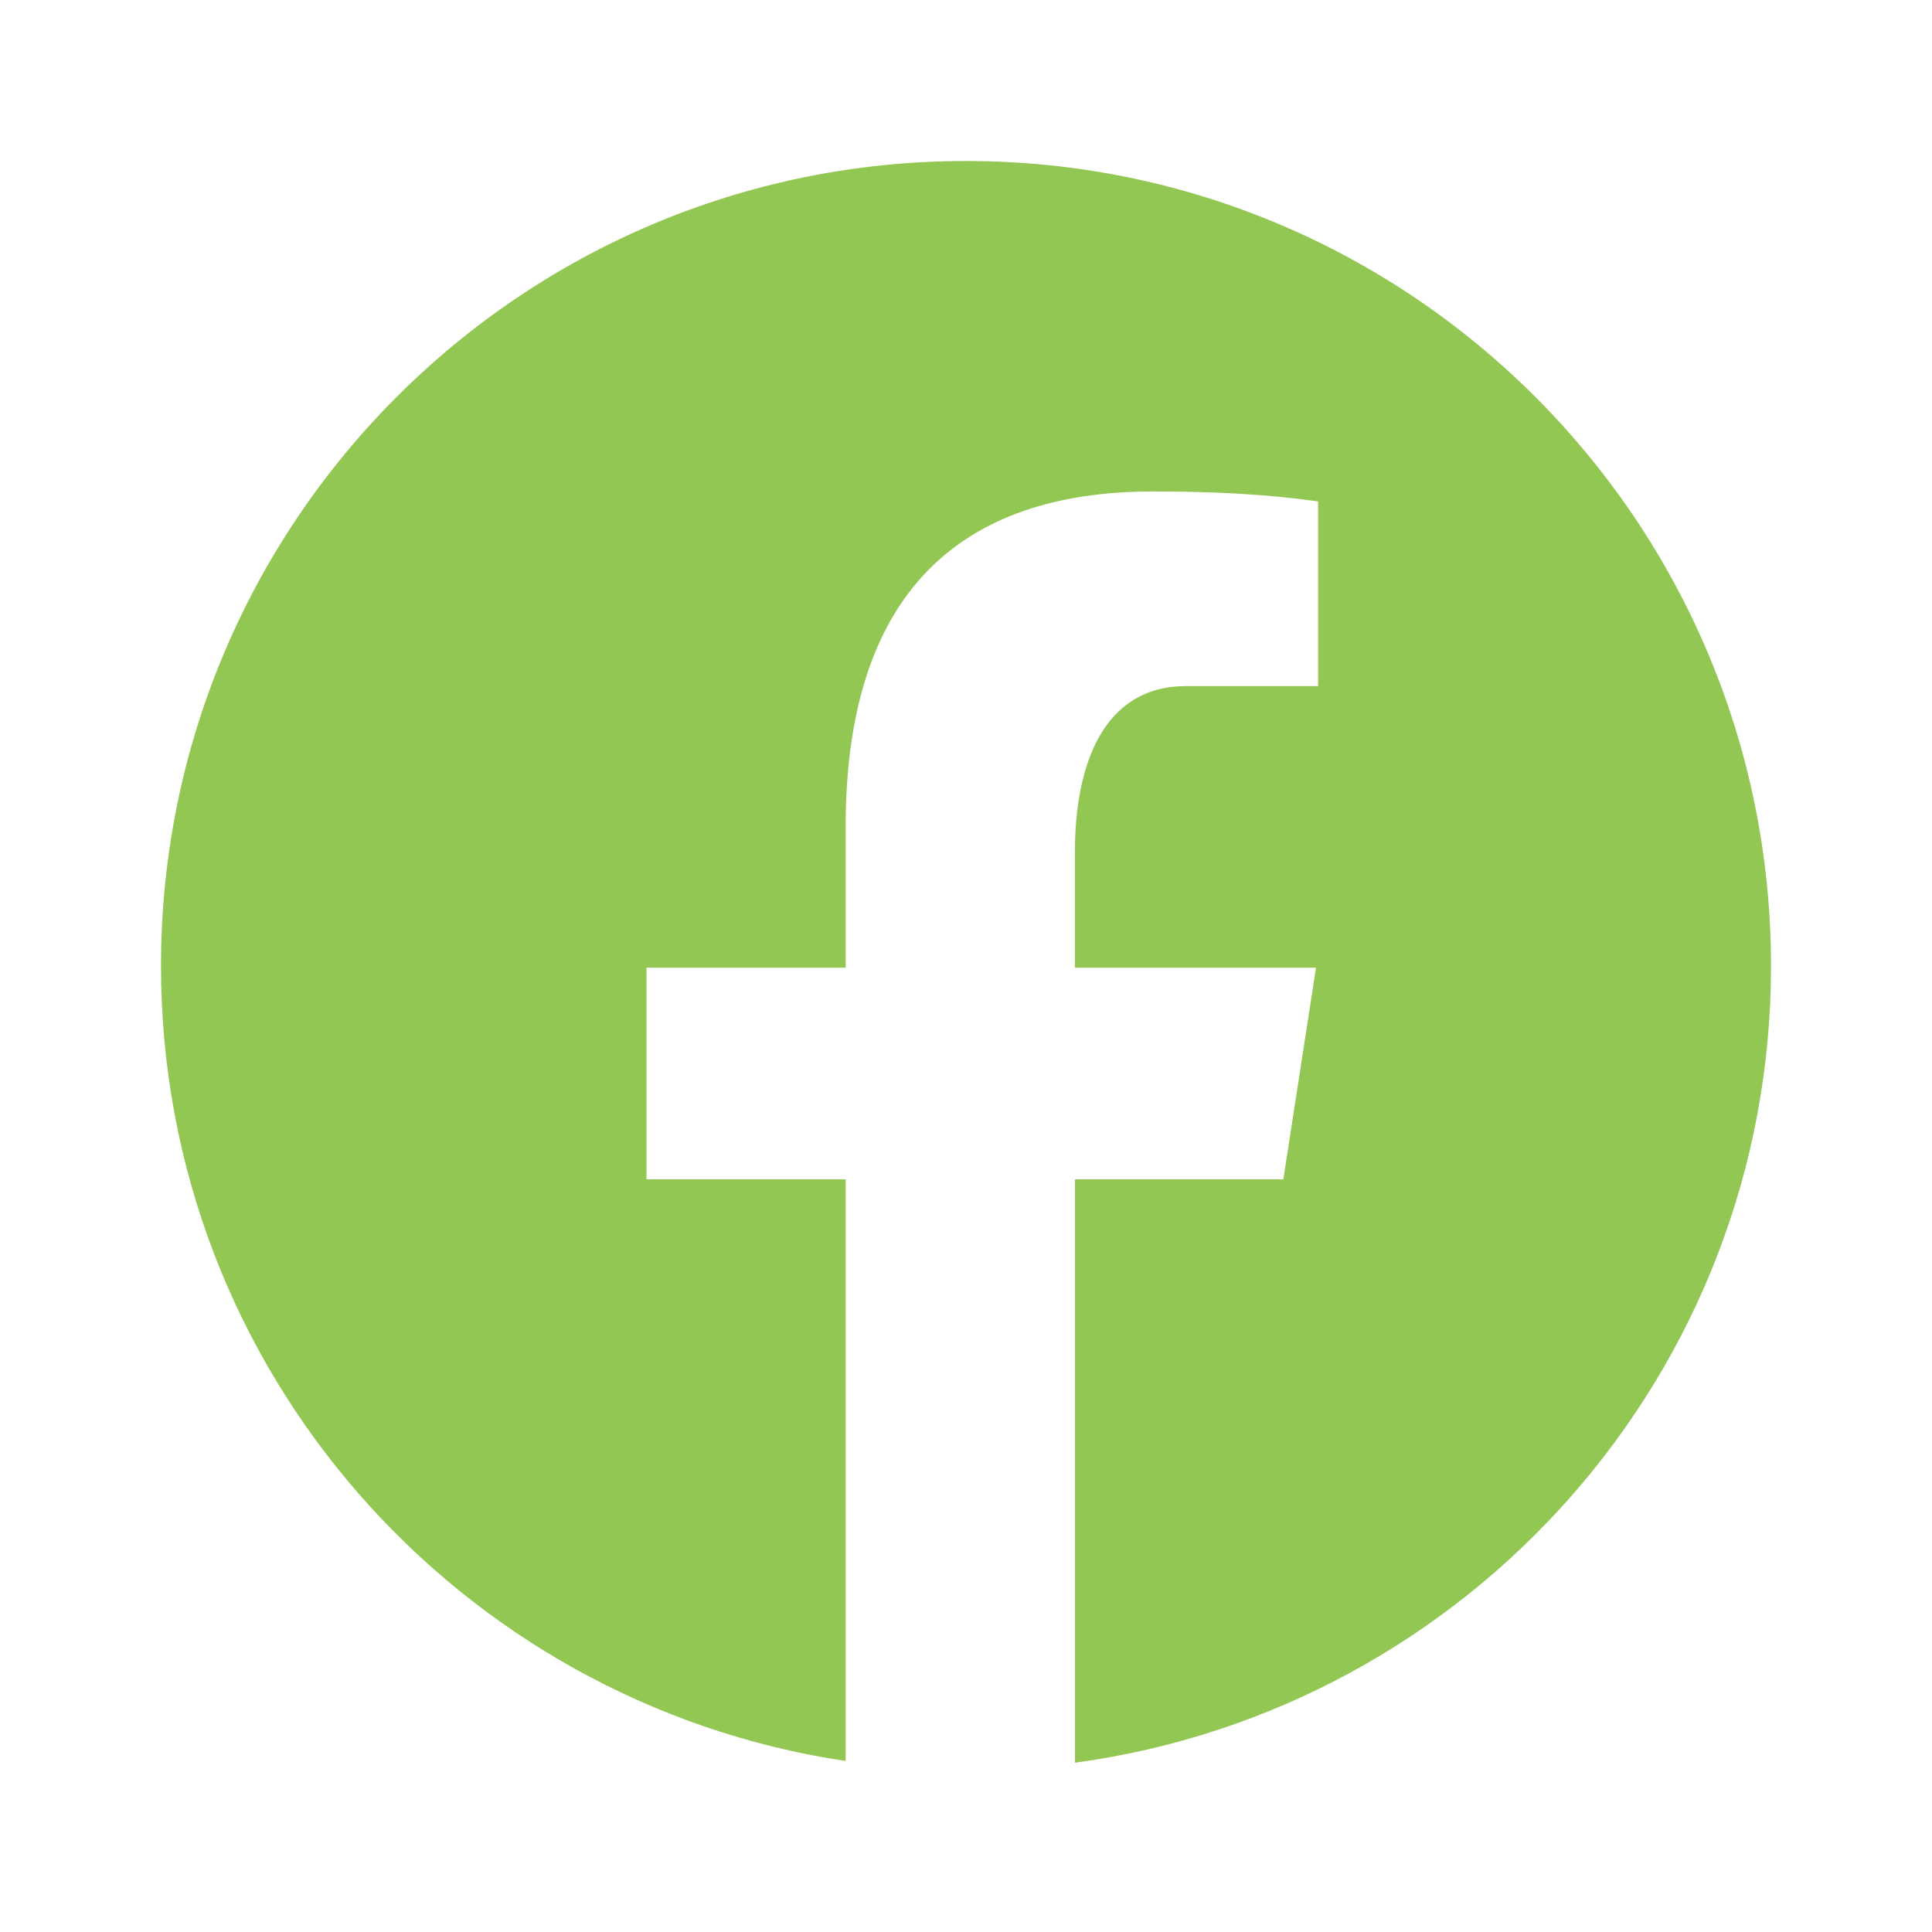
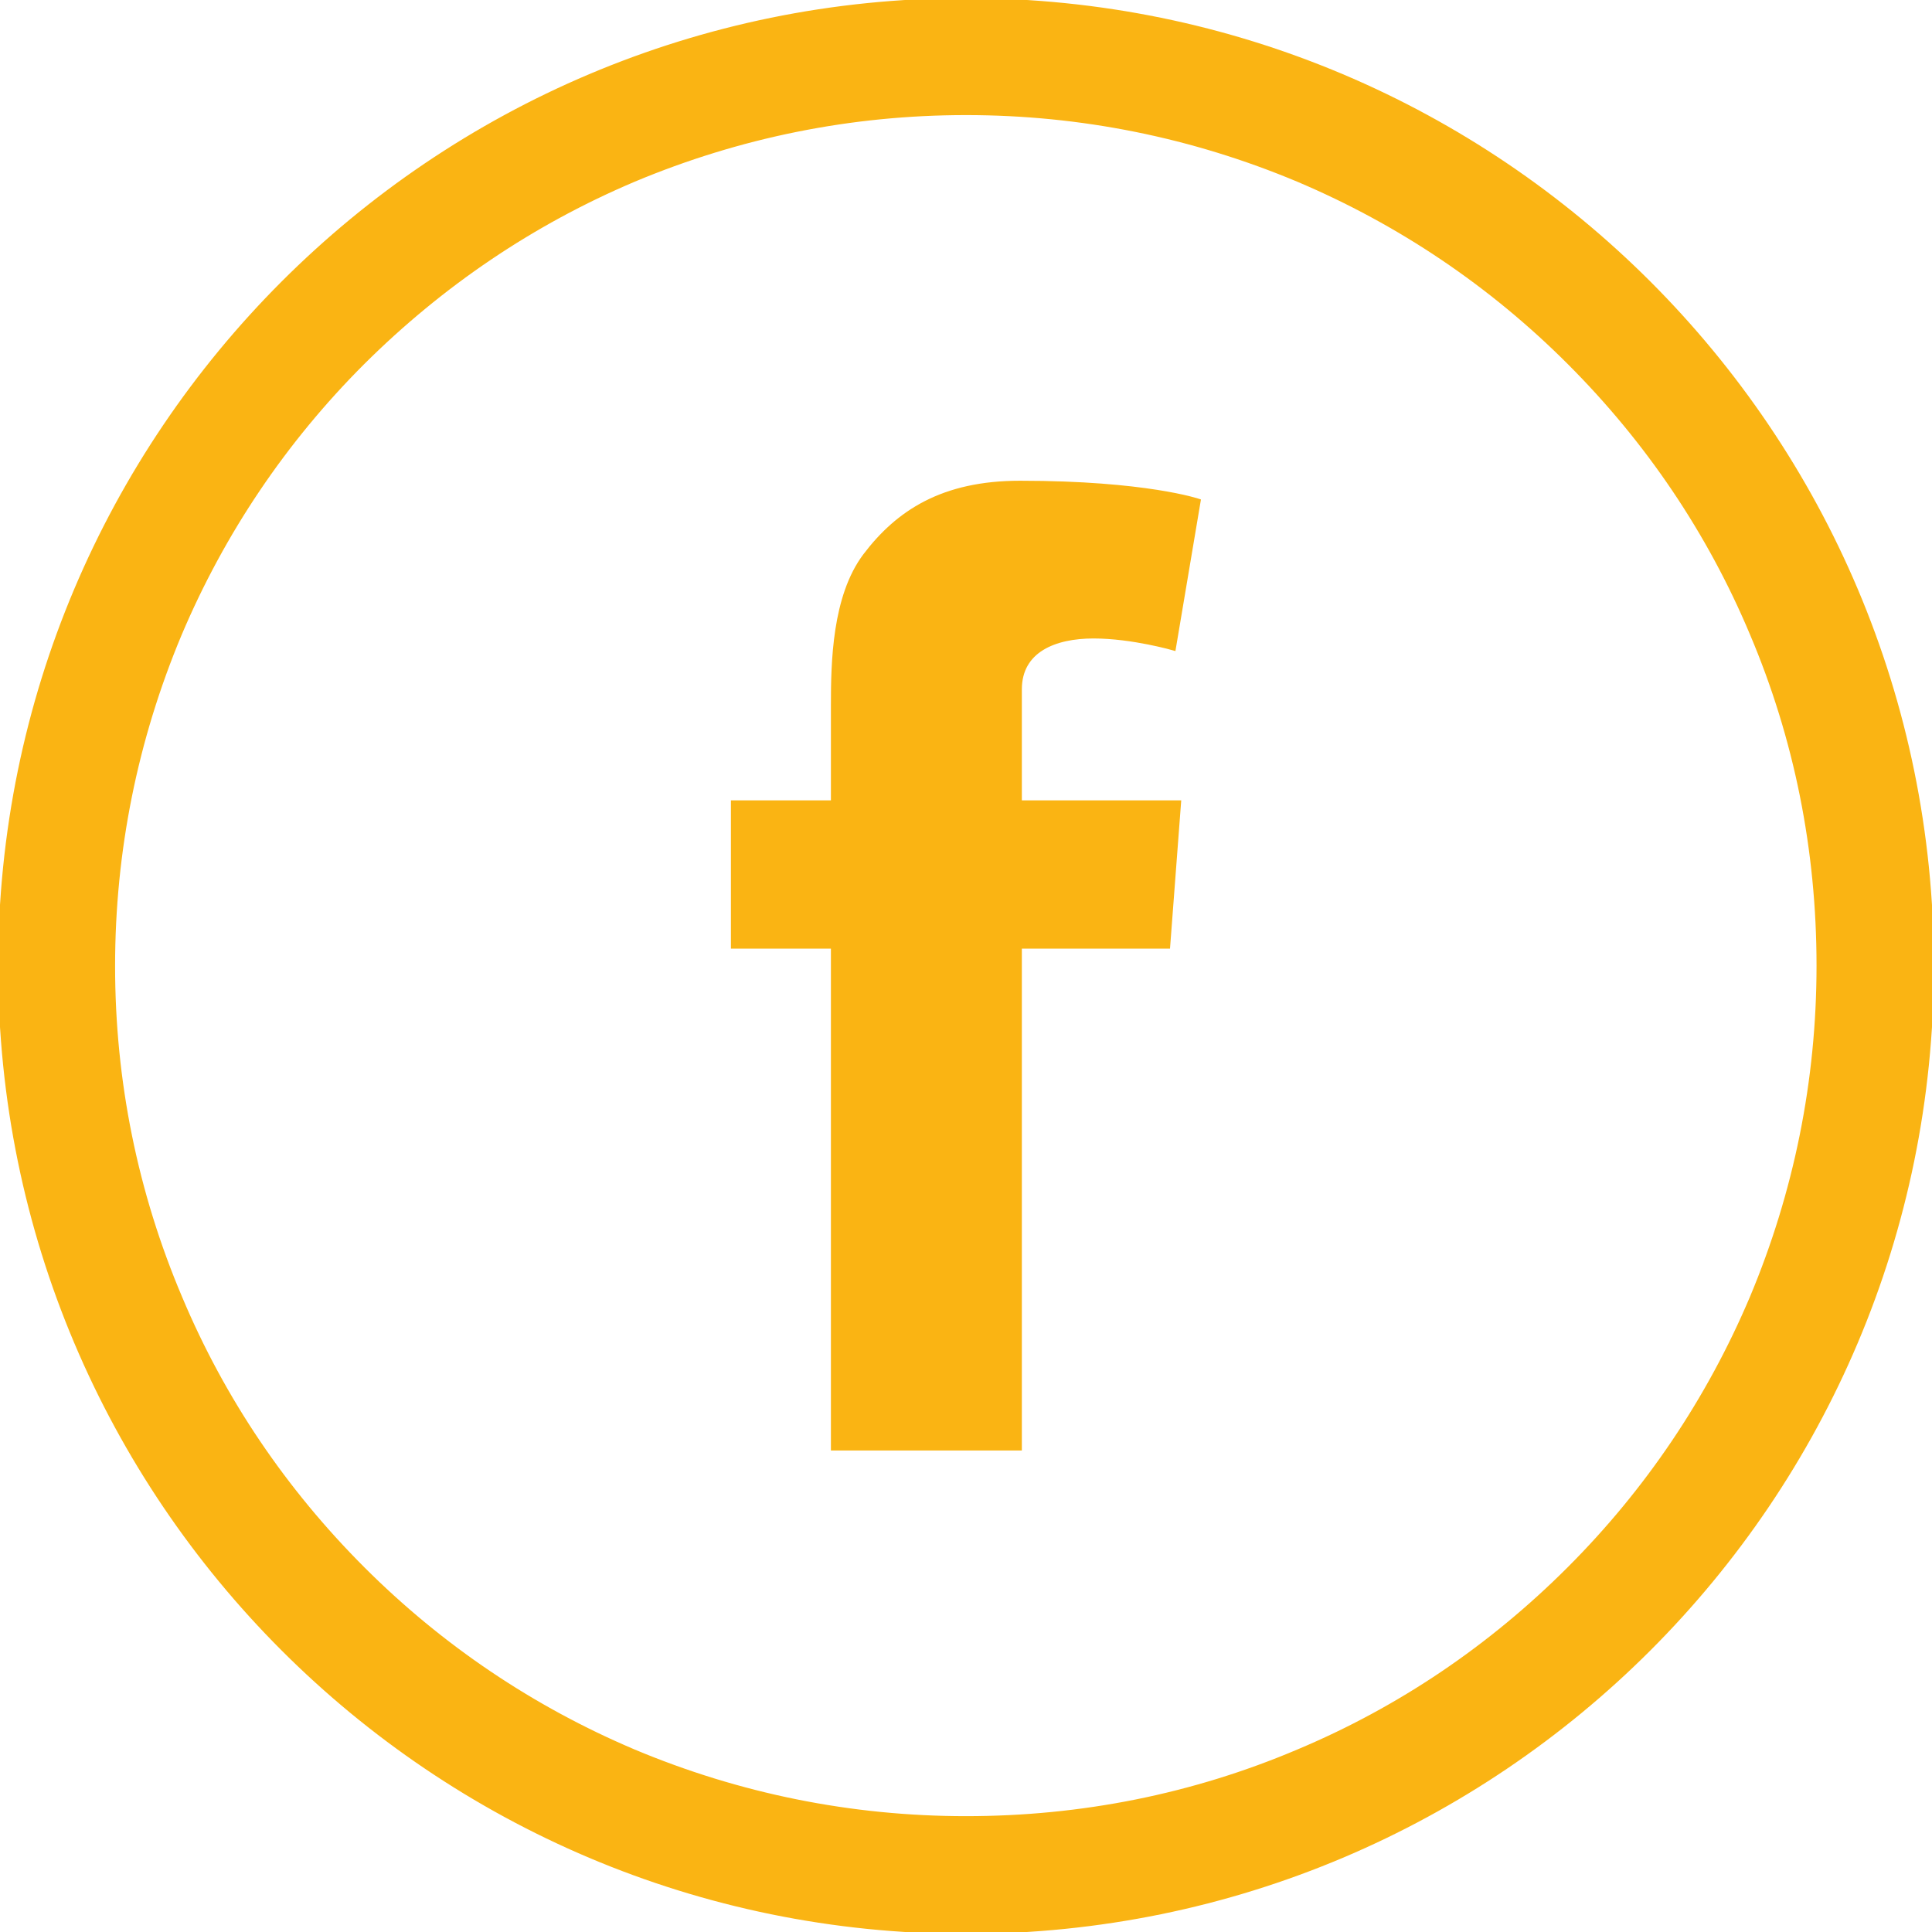
- <svg xmlns="http://www.w3.org/2000/svg" width="24" height="24" viewBox="0 0 24 24" fill="none">
-   <path d="M12 2C6.477 2 2 6.477 2 12C2 17.013 5.693 21.153 10.505 21.876V14.65H8.031V12.021H10.505V10.272C10.505 7.376 11.916 6.105 14.323 6.105C15.476 6.105 16.085 6.19 16.374 6.229V8.523H14.732C13.71 8.523 13.353 9.492 13.353 10.584V12.021H16.348L15.942 14.65H13.354V21.897C18.235 21.236 22 17.062 22 12C22 6.477 17.523 2 12 2Z" fill="#93C754" />
+ <svg xmlns="http://www.w3.org/2000/svg" fill="#FAB413" height="800px" width="800px" version="1.1" id="Layer_1" viewBox="-143 145 512 512" xml:space="preserve" stroke="#FAB413">
+   <g id="SVGRepo_bgCarrier" stroke-width="0" />
+   <g id="SVGRepo_tracerCarrier" stroke-linecap="round" stroke-linejoin="round" />
+   <g id="SVGRepo_iconCarrier">
+     <g>
+       <path d="M113,145c-141.4,0-256,114.6-256,256s114.6,256,256,256s256-114.6,256-256S254.4,145,113,145z M272.8,560.7 c-20.8,20.8-44.9,37.1-71.8,48.4c-27.8,11.8-57.4,17.7-88,17.7c-30.5,0-60.1-6-88-17.7c-26.9-11.4-51.1-27.7-71.8-48.4 c-20.8-20.8-37.1-44.9-48.4-71.8C-107,461.1-113,431.5-113,401s6-60.1,17.7-88c11.4-26.9,27.7-51.1,48.4-71.8 c20.9-20.8,45-37.1,71.9-48.5C52.9,181,82.5,175,113,175s60.1,6,88,17.7c26.9,11.4,51.1,27.7,71.8,48.4 c20.8,20.8,37.1,44.9,48.4,71.8c11.8,27.8,17.7,57.4,17.7,88c0,30.5-6,60.1-17.7,88C309.8,515.8,293.5,540,272.8,560.7z" />
+       <path d="M146.8,313.7c10.3,0,21.3,3.2,21.3,3.2l6.6-39.2c0,0-14-4.8-47.4-4.8c-20.5,0-32.4,7.8-41.1,19.3 c-8.2,10.9-8.5,28.4-8.5,39.7v25.7H51.2v38.3h26.5v133h49.6v-133h39.3l2.9-38.3h-42.2v-29.9C127.3,317.4,136.5,313.7,146.8,313.7z" />
+     </g>
+   </g>
</svg>
